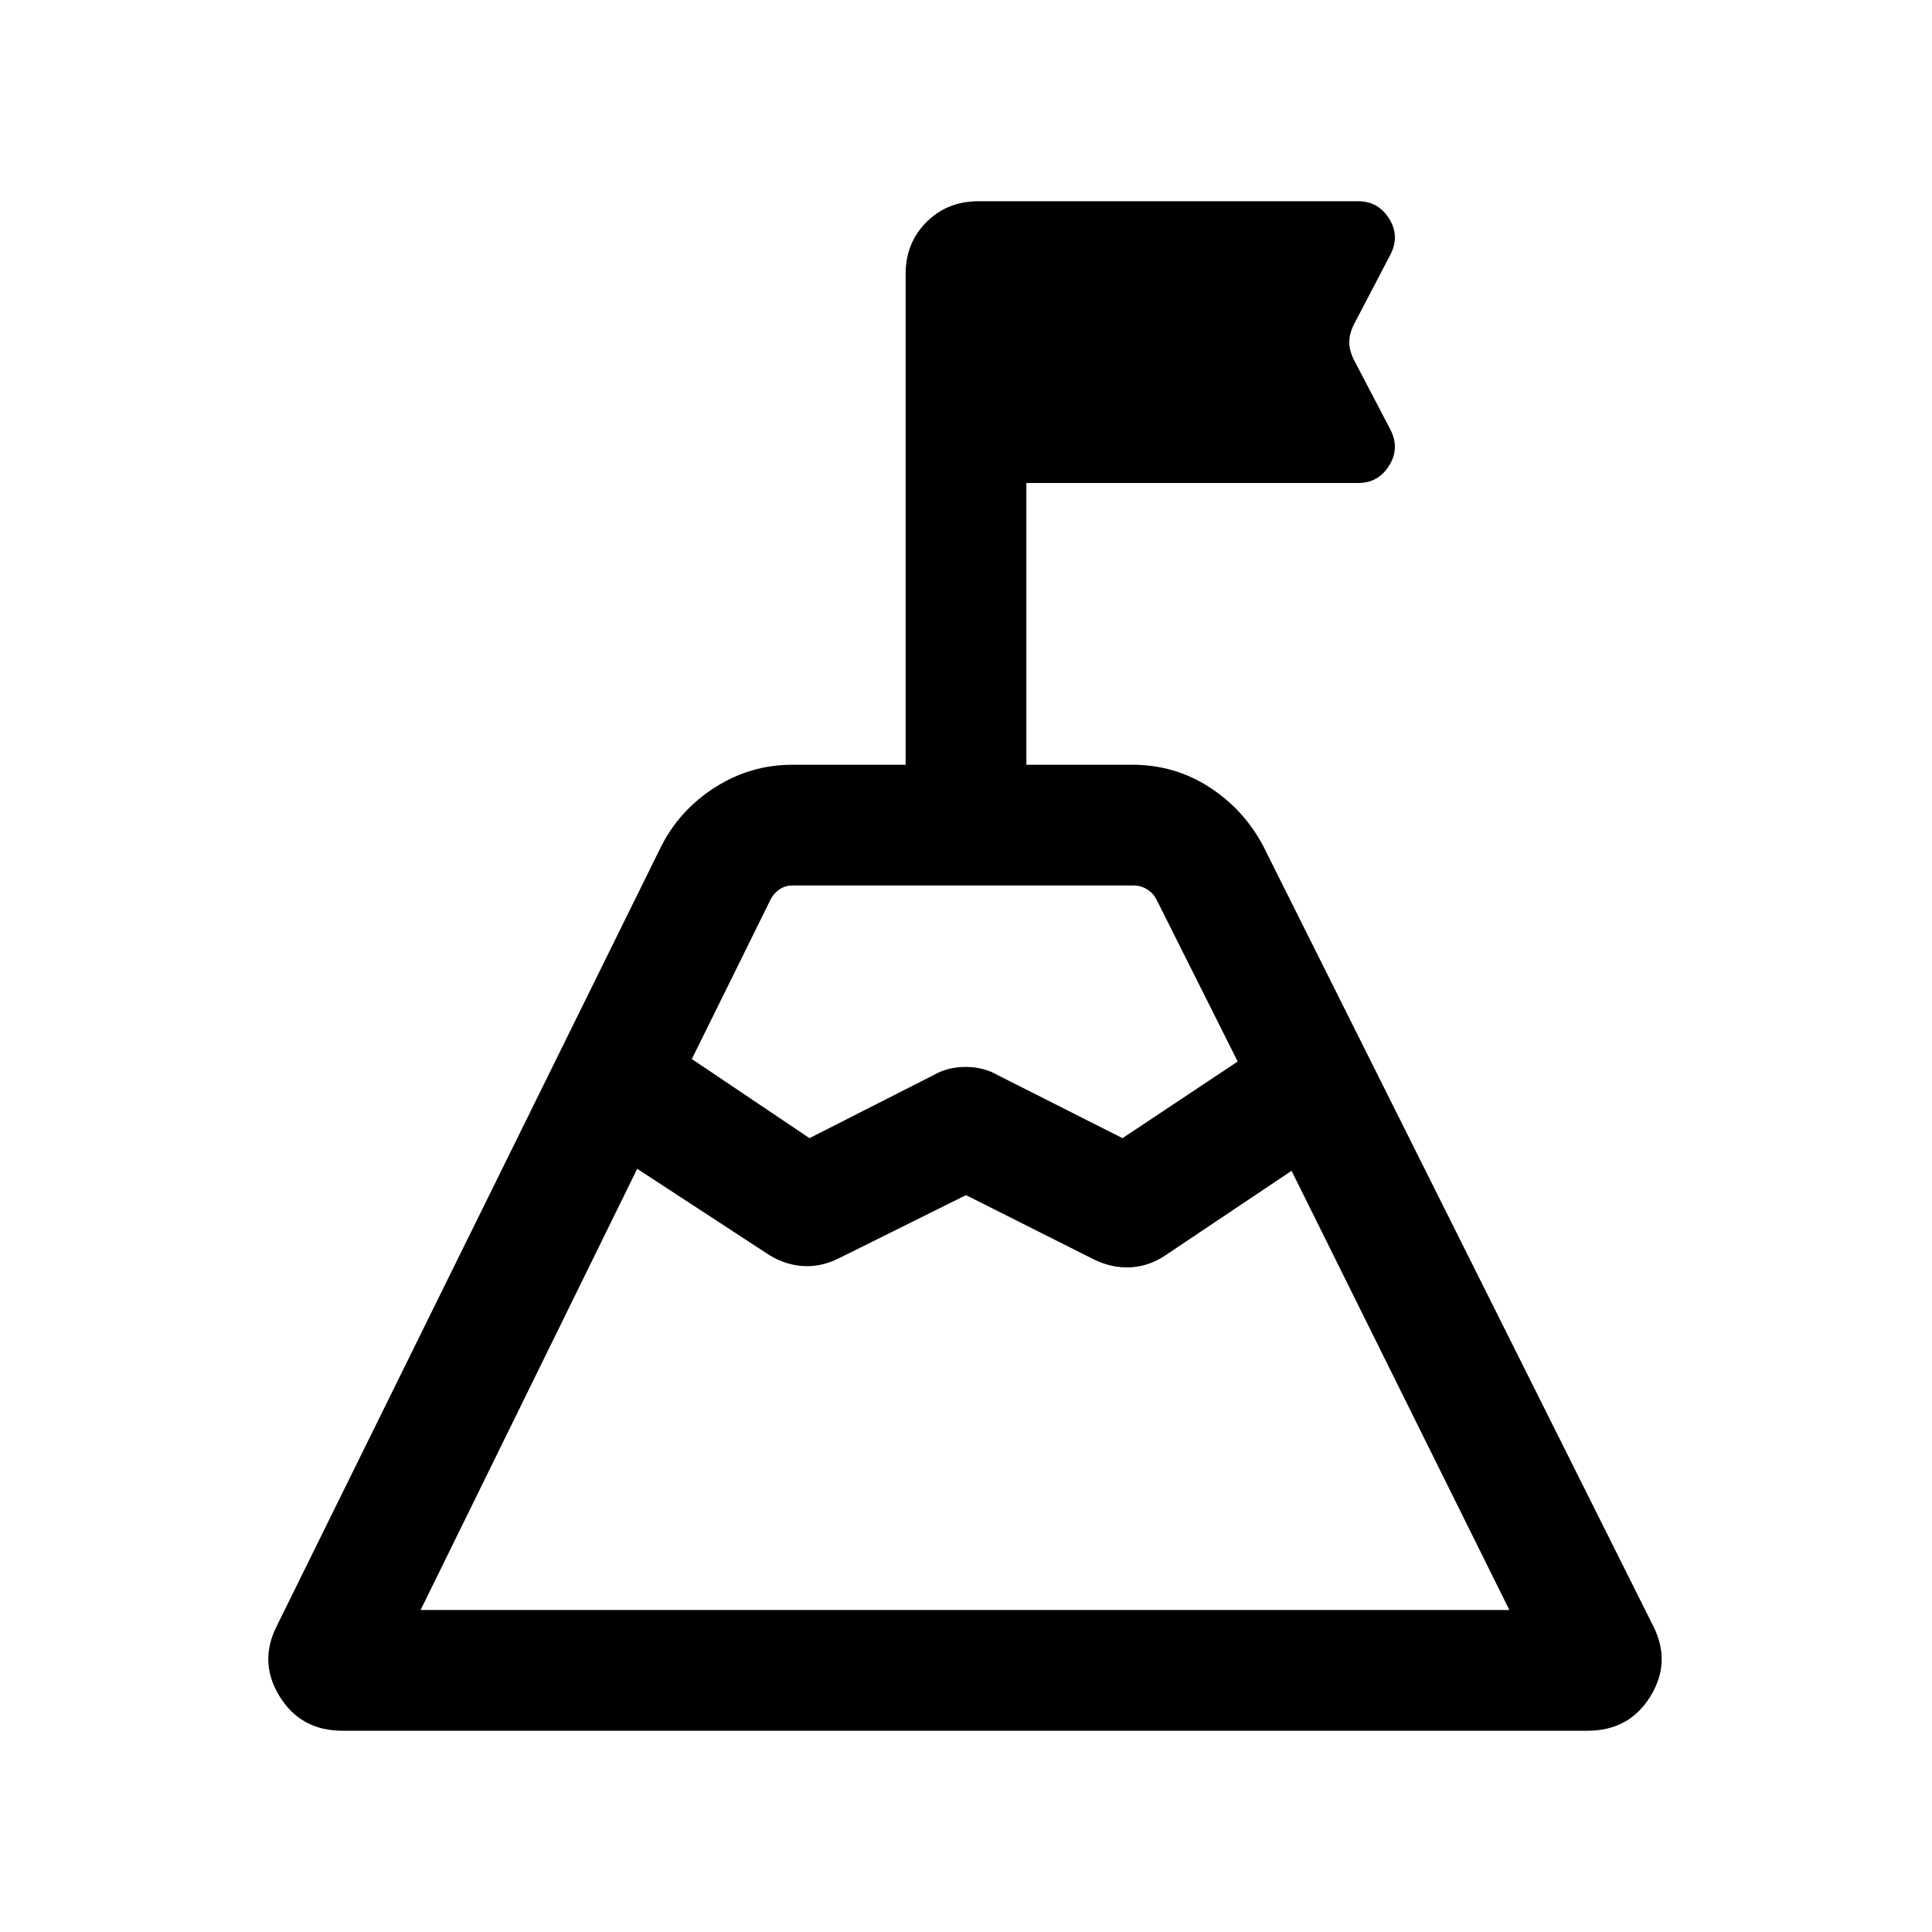
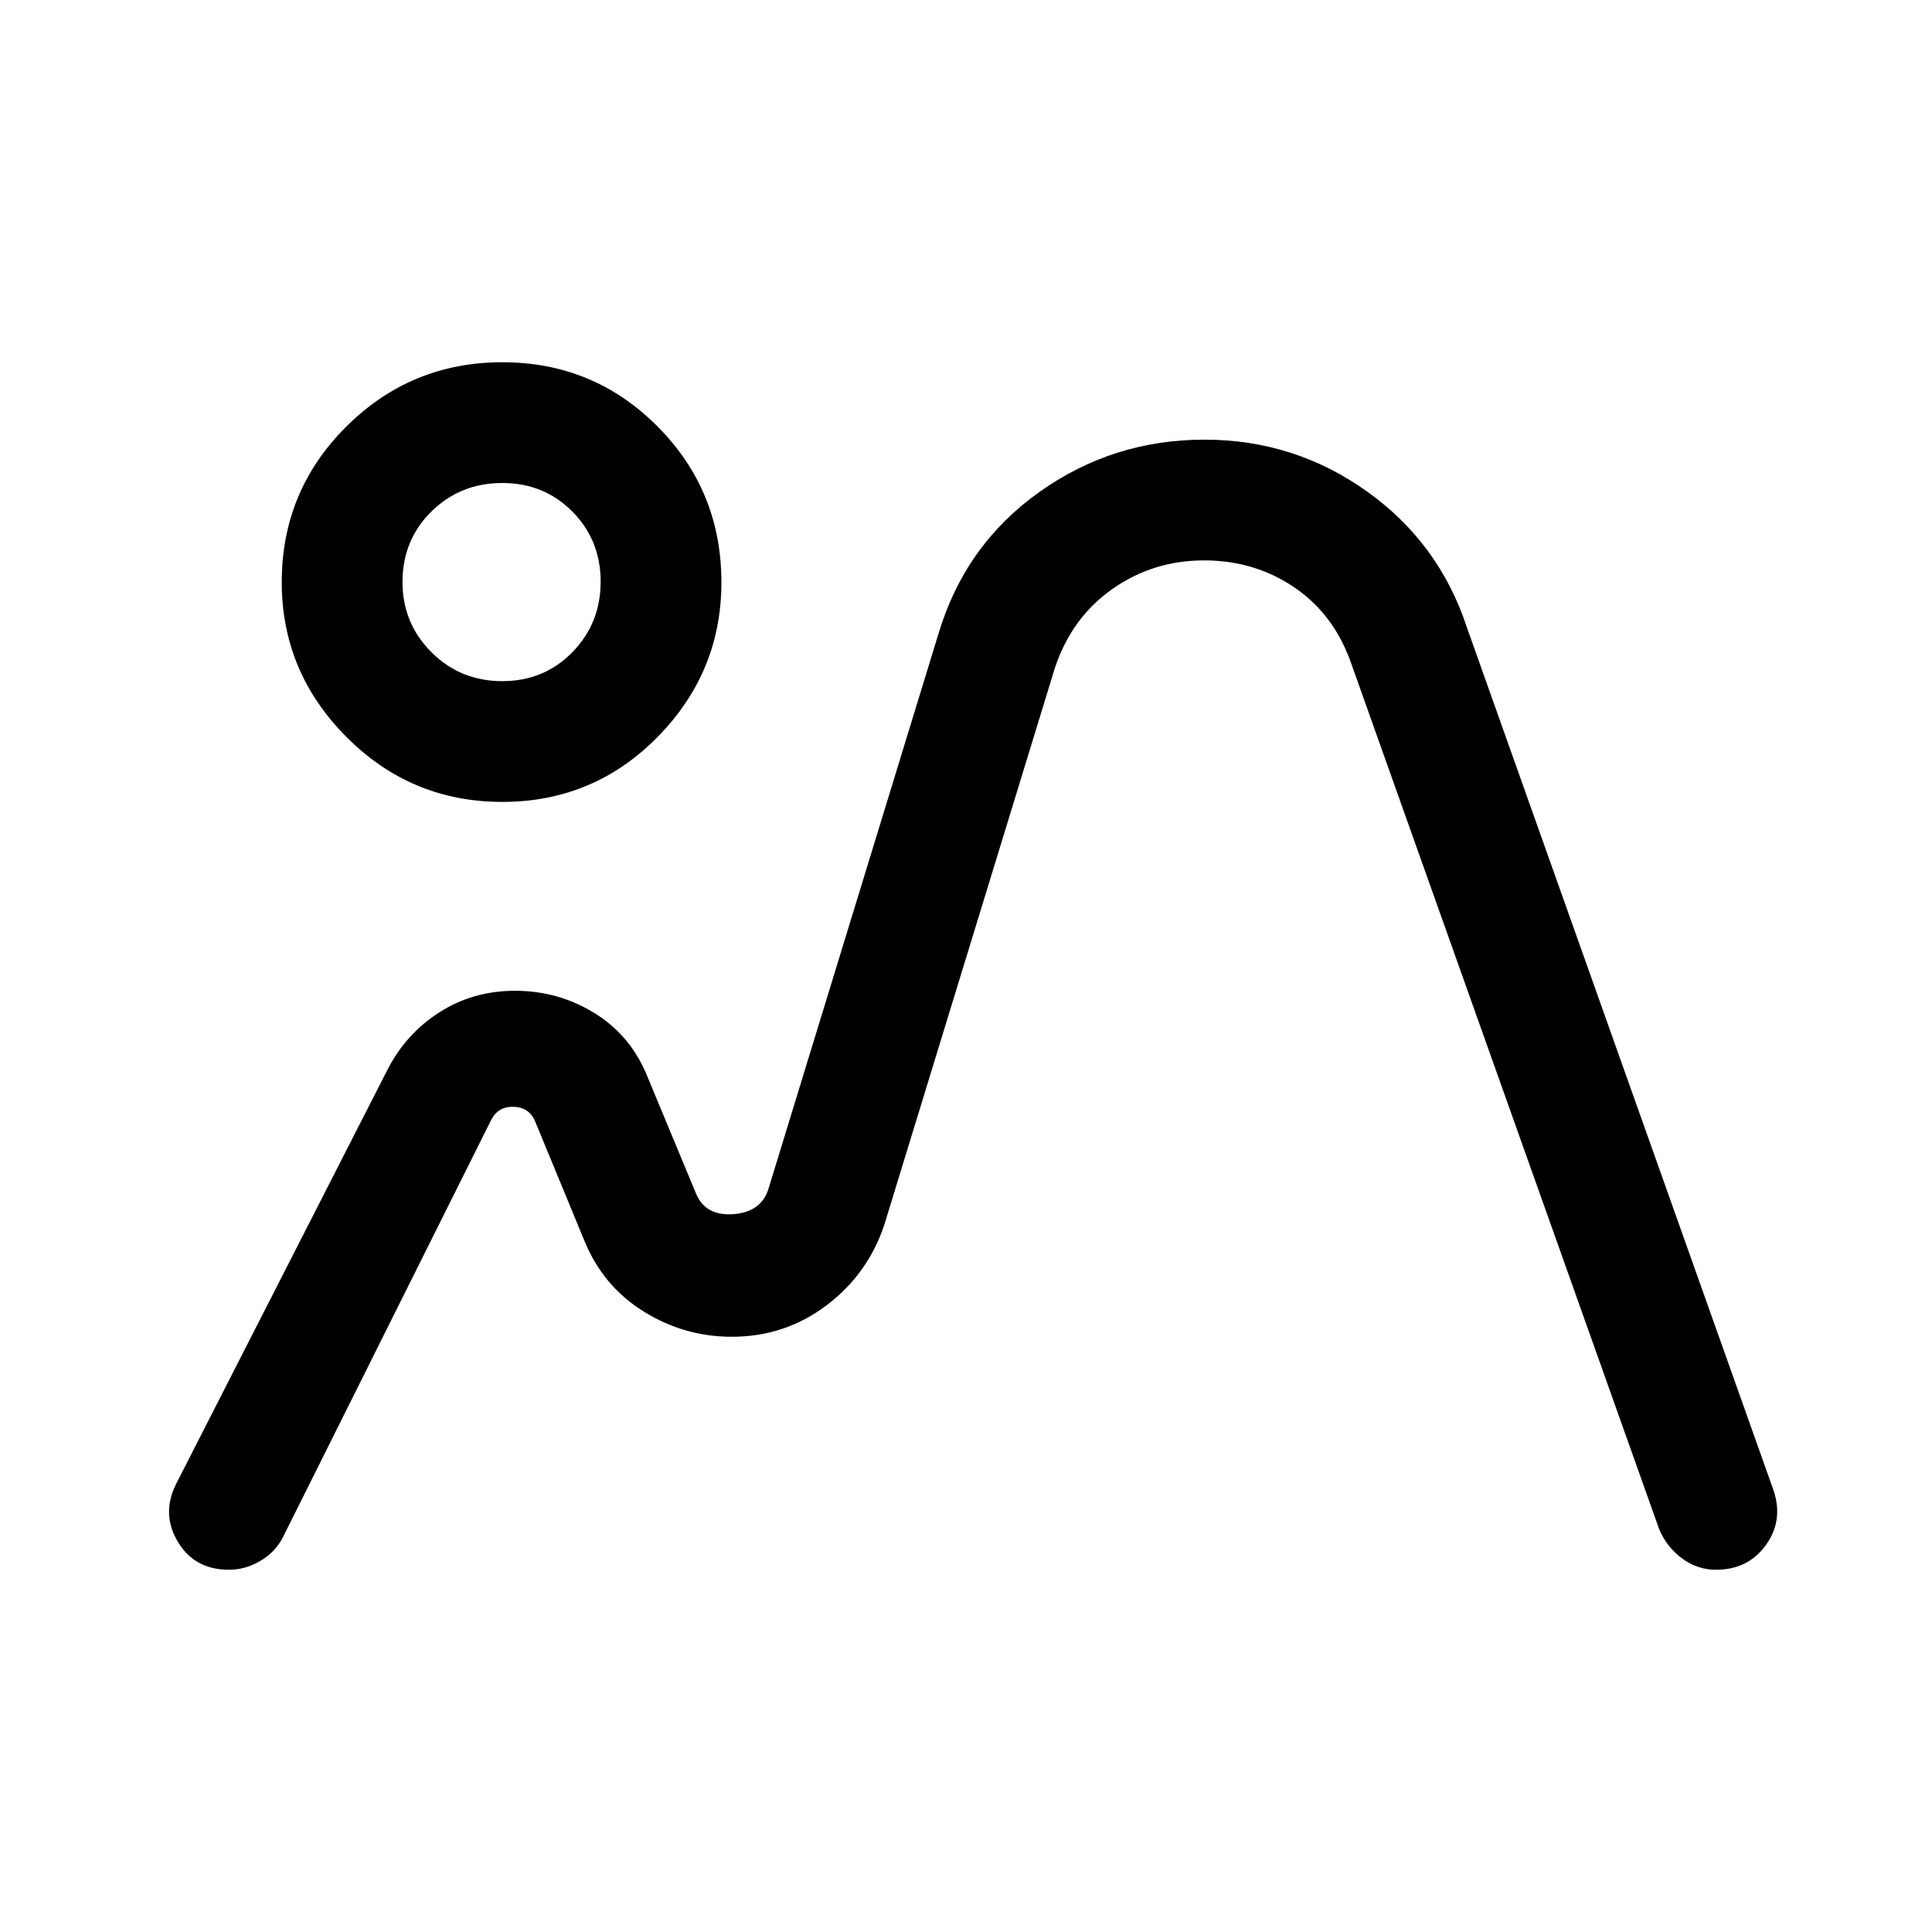
<svg xmlns="http://www.w3.org/2000/svg" height="24px" viewBox="0 -960 960 960" width="24px" fill="currentColor">
-   <path d="m343.77-433.77 58.46 39.31 61.31-31.15q7.23-4.24 16.27-4.24t16.27 4.24l61.69 31.15L615-432.54l-40.38-80.54q-1.54-3.07-4.62-5-3.08-1.92-6.54-1.92H393.69q-3.46 0-6.34 1.92-2.89 1.93-4.43 5l-39.15 79.31ZM209-160h541L641.77-378.23l-62.46 41.84q-8.23 5.62-17.58 6.12-9.35.5-18.58-4.12L480-366.15l-63.15 31.38q-9.23 4.62-18.58 3.81-9.35-.81-17.58-6.43l-64.07-41.84L209-160Zm-38.84 60q-20.7 0-31.23-17.08-10.54-17.08-1.31-35.15l191-387.38q9.23-18.08 26.8-29.23Q373-580 393.69-580H450v-243.84q0-15.47 10.35-25.81Q470.69-860 486.15-860h188.77q9.85 0 15.27 8.54t.81 17.77l-18.54 35.46q-2 4.23-2 8.23t2 8.23L691-746.31q4.61 9.23-.81 17.77T674.92-720H510v140h52.69q20.69 0 37.77 10.85 17.08 10.84 26.92 28.92l194 388q9.23 18.07-1.31 35.15Q809.54-100 788.84-100H170.16ZM480-366.15Z" />
+   <path d="M192.46-428.31q9.23-18.07 25.95-28.73 16.72-10.65 37.51-10.65 21.7 0 39.81 11.3 18.12 11.29 26.27 32.08l23.92 57.54q4.69 11 18.26 10.09 13.56-.91 17.44-11.86l84.84-277q13.23-43.77 49.85-69.88 36.61-26.12 82.15-26.12 44.62 0 80.62 25.62 36 25.61 49.84 67.77l152.31 428.61q5.08 15-3.77 27.27T852.63-180q-9.14 0-16.75-5.58-7.61-5.58-11.42-14.5L671.77-629.31q-8.38-24.92-28.27-38.57-19.88-13.66-45.19-13.66t-45.5 14.16q-20.2 14.15-28.58 39.07l-84.85 277q-8.23 24.54-28.84 40.04-20.62 15.5-46.92 15.5-23.67 0-43.84-12.58-20.16-12.57-29.39-35.11l-24.7-59.85q-3.07-6.54-10.57-6.73-7.51-.19-10.97 6.35L140.61-196.23q-3.72 7.38-11.18 11.8-7.46 4.43-15.66 4.43-17.15 0-25.46-14-8.31-14-.62-29l104.77-205.31Zm57.13-133.23q-45.36 0-77.47-32.29Q140-626.11 140-670.68q0-45.47 32.12-77.4Q204.23-780 249.59-780q45.37 0 77.12 31.89 31.75 31.9 31.75 77.46 0 44.65-31.75 76.88t-77.12 32.23Zm-.03-60q20.78 0 34.84-14.38 14.06-14.39 14.06-35.04t-14.06-34.85Q270.34-720 249.56-720q-20.79 0-35.18 14.15Q200-691.69 200-670.77q0 20.46 14.38 34.85 14.39 14.38 35.18 14.38Zm114.21 325.77Zm-114.54-375Z" />
</svg>
